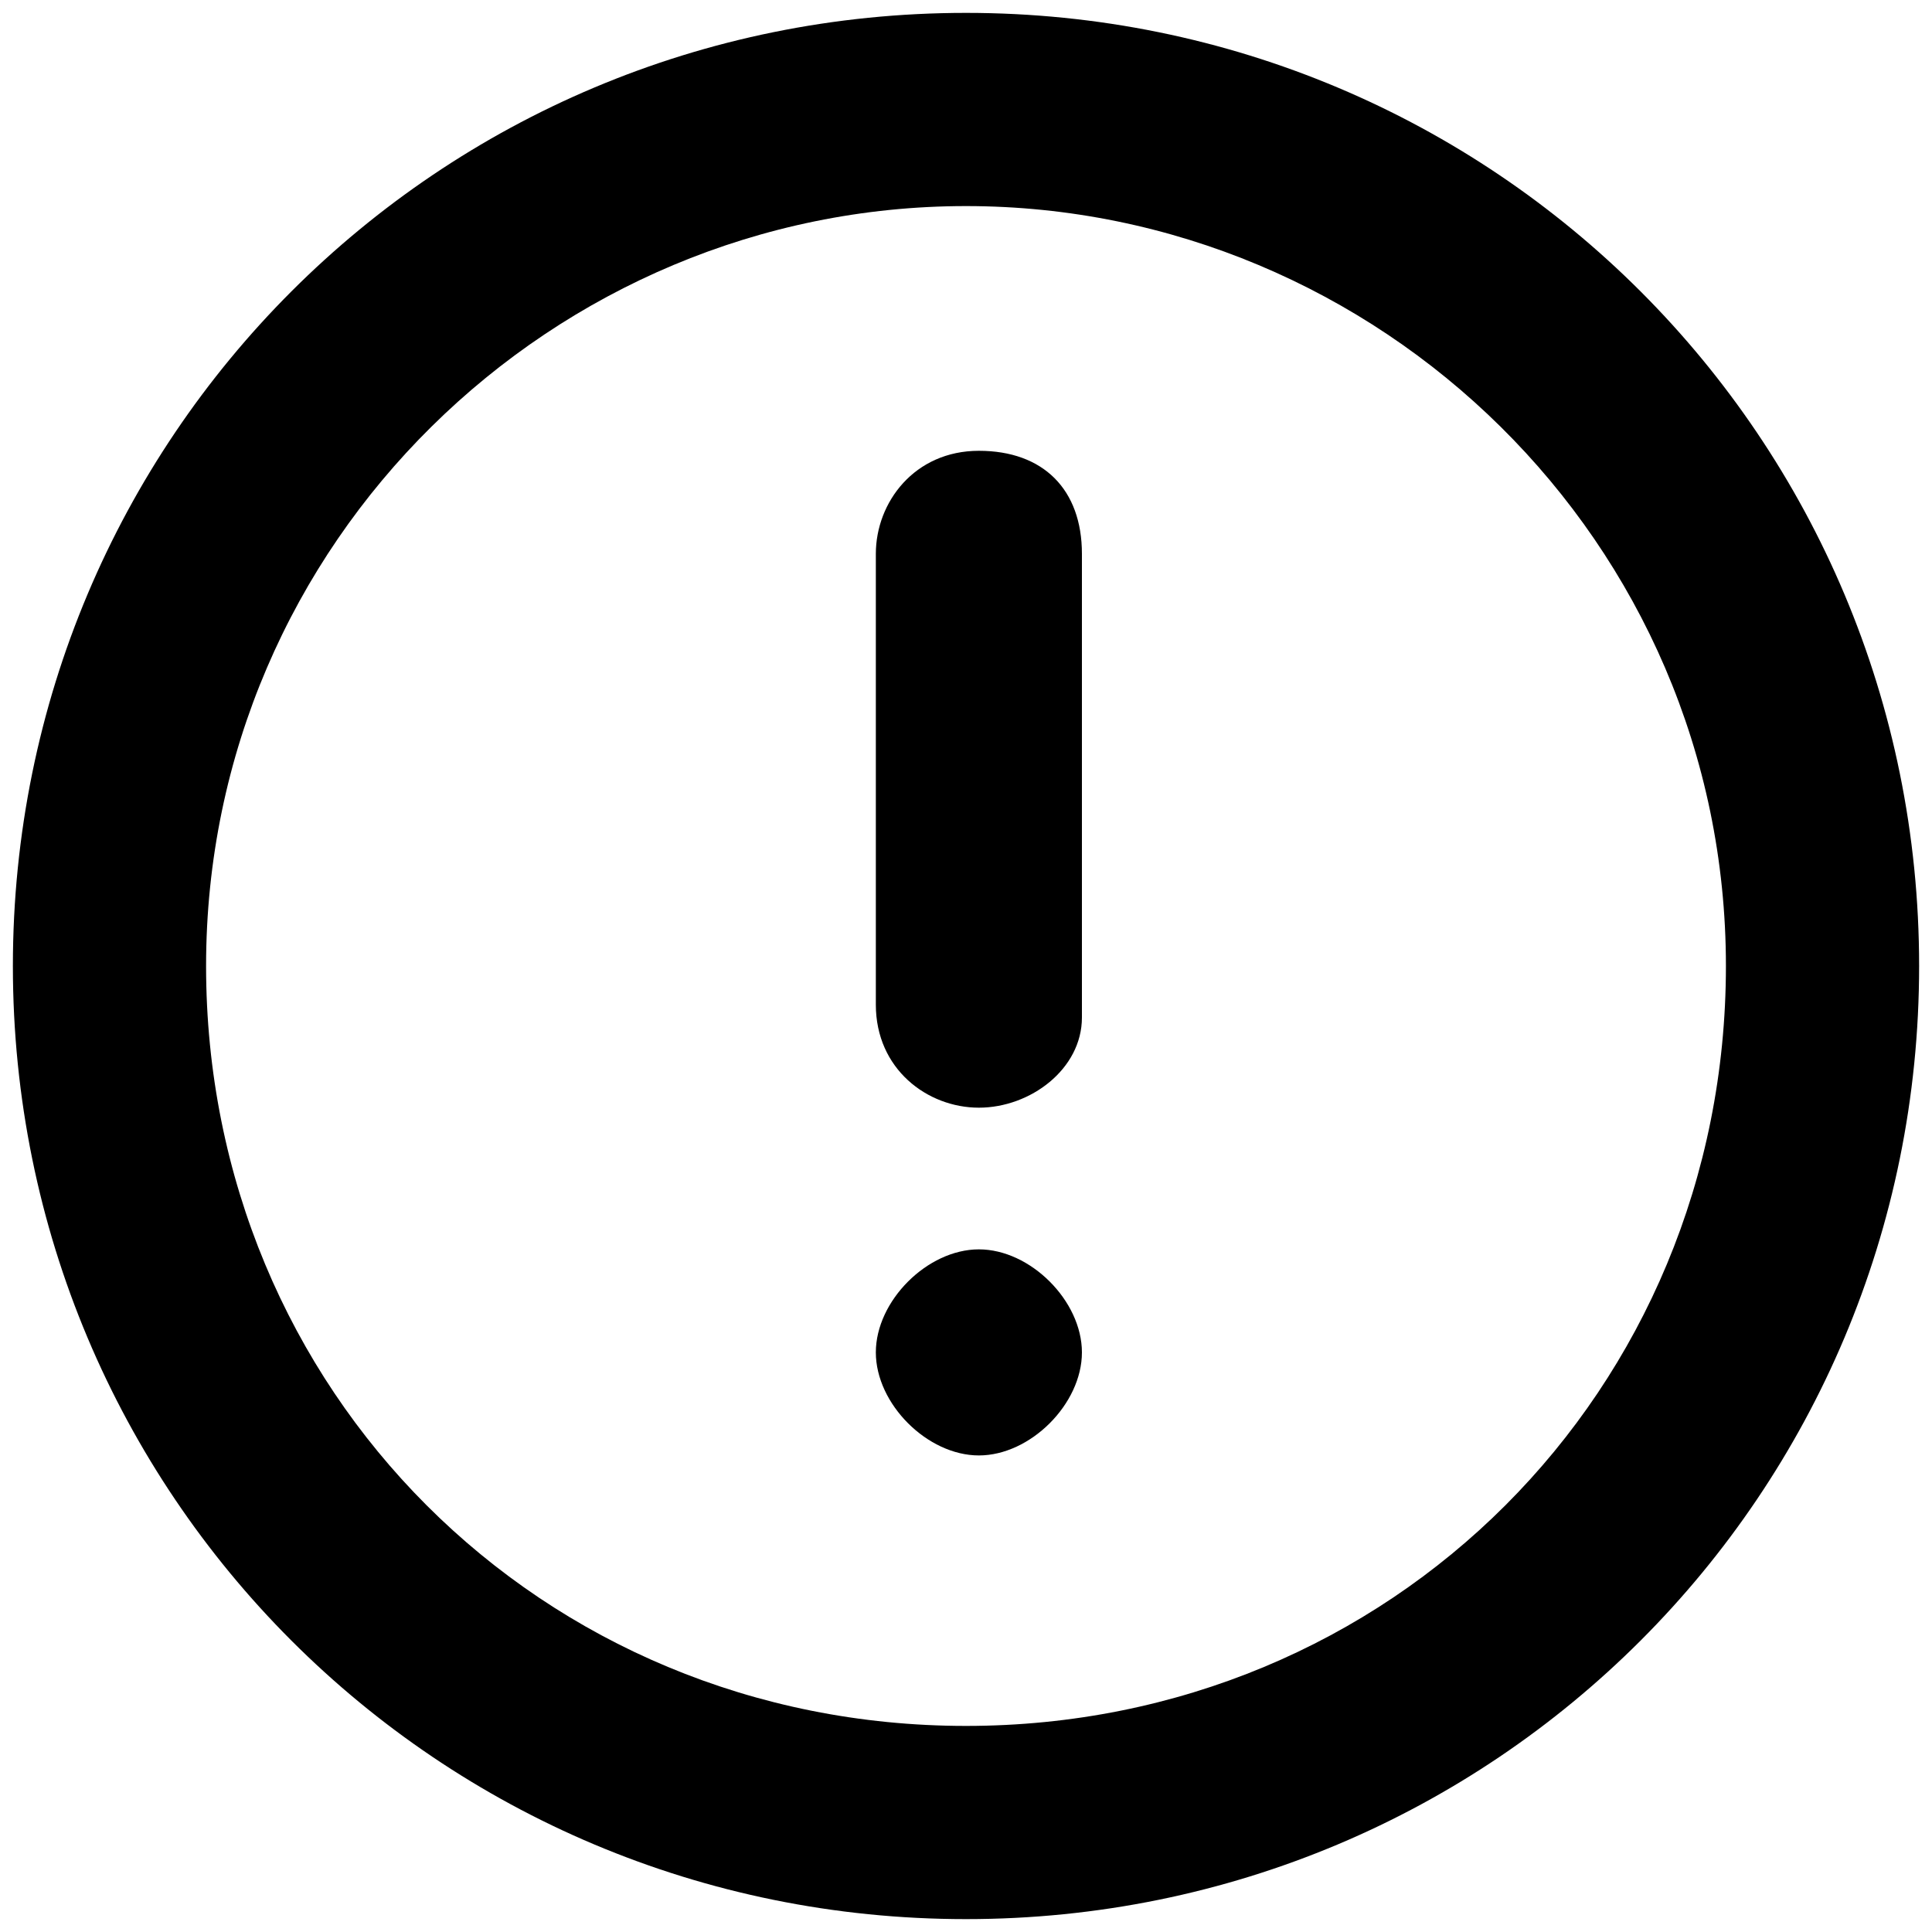
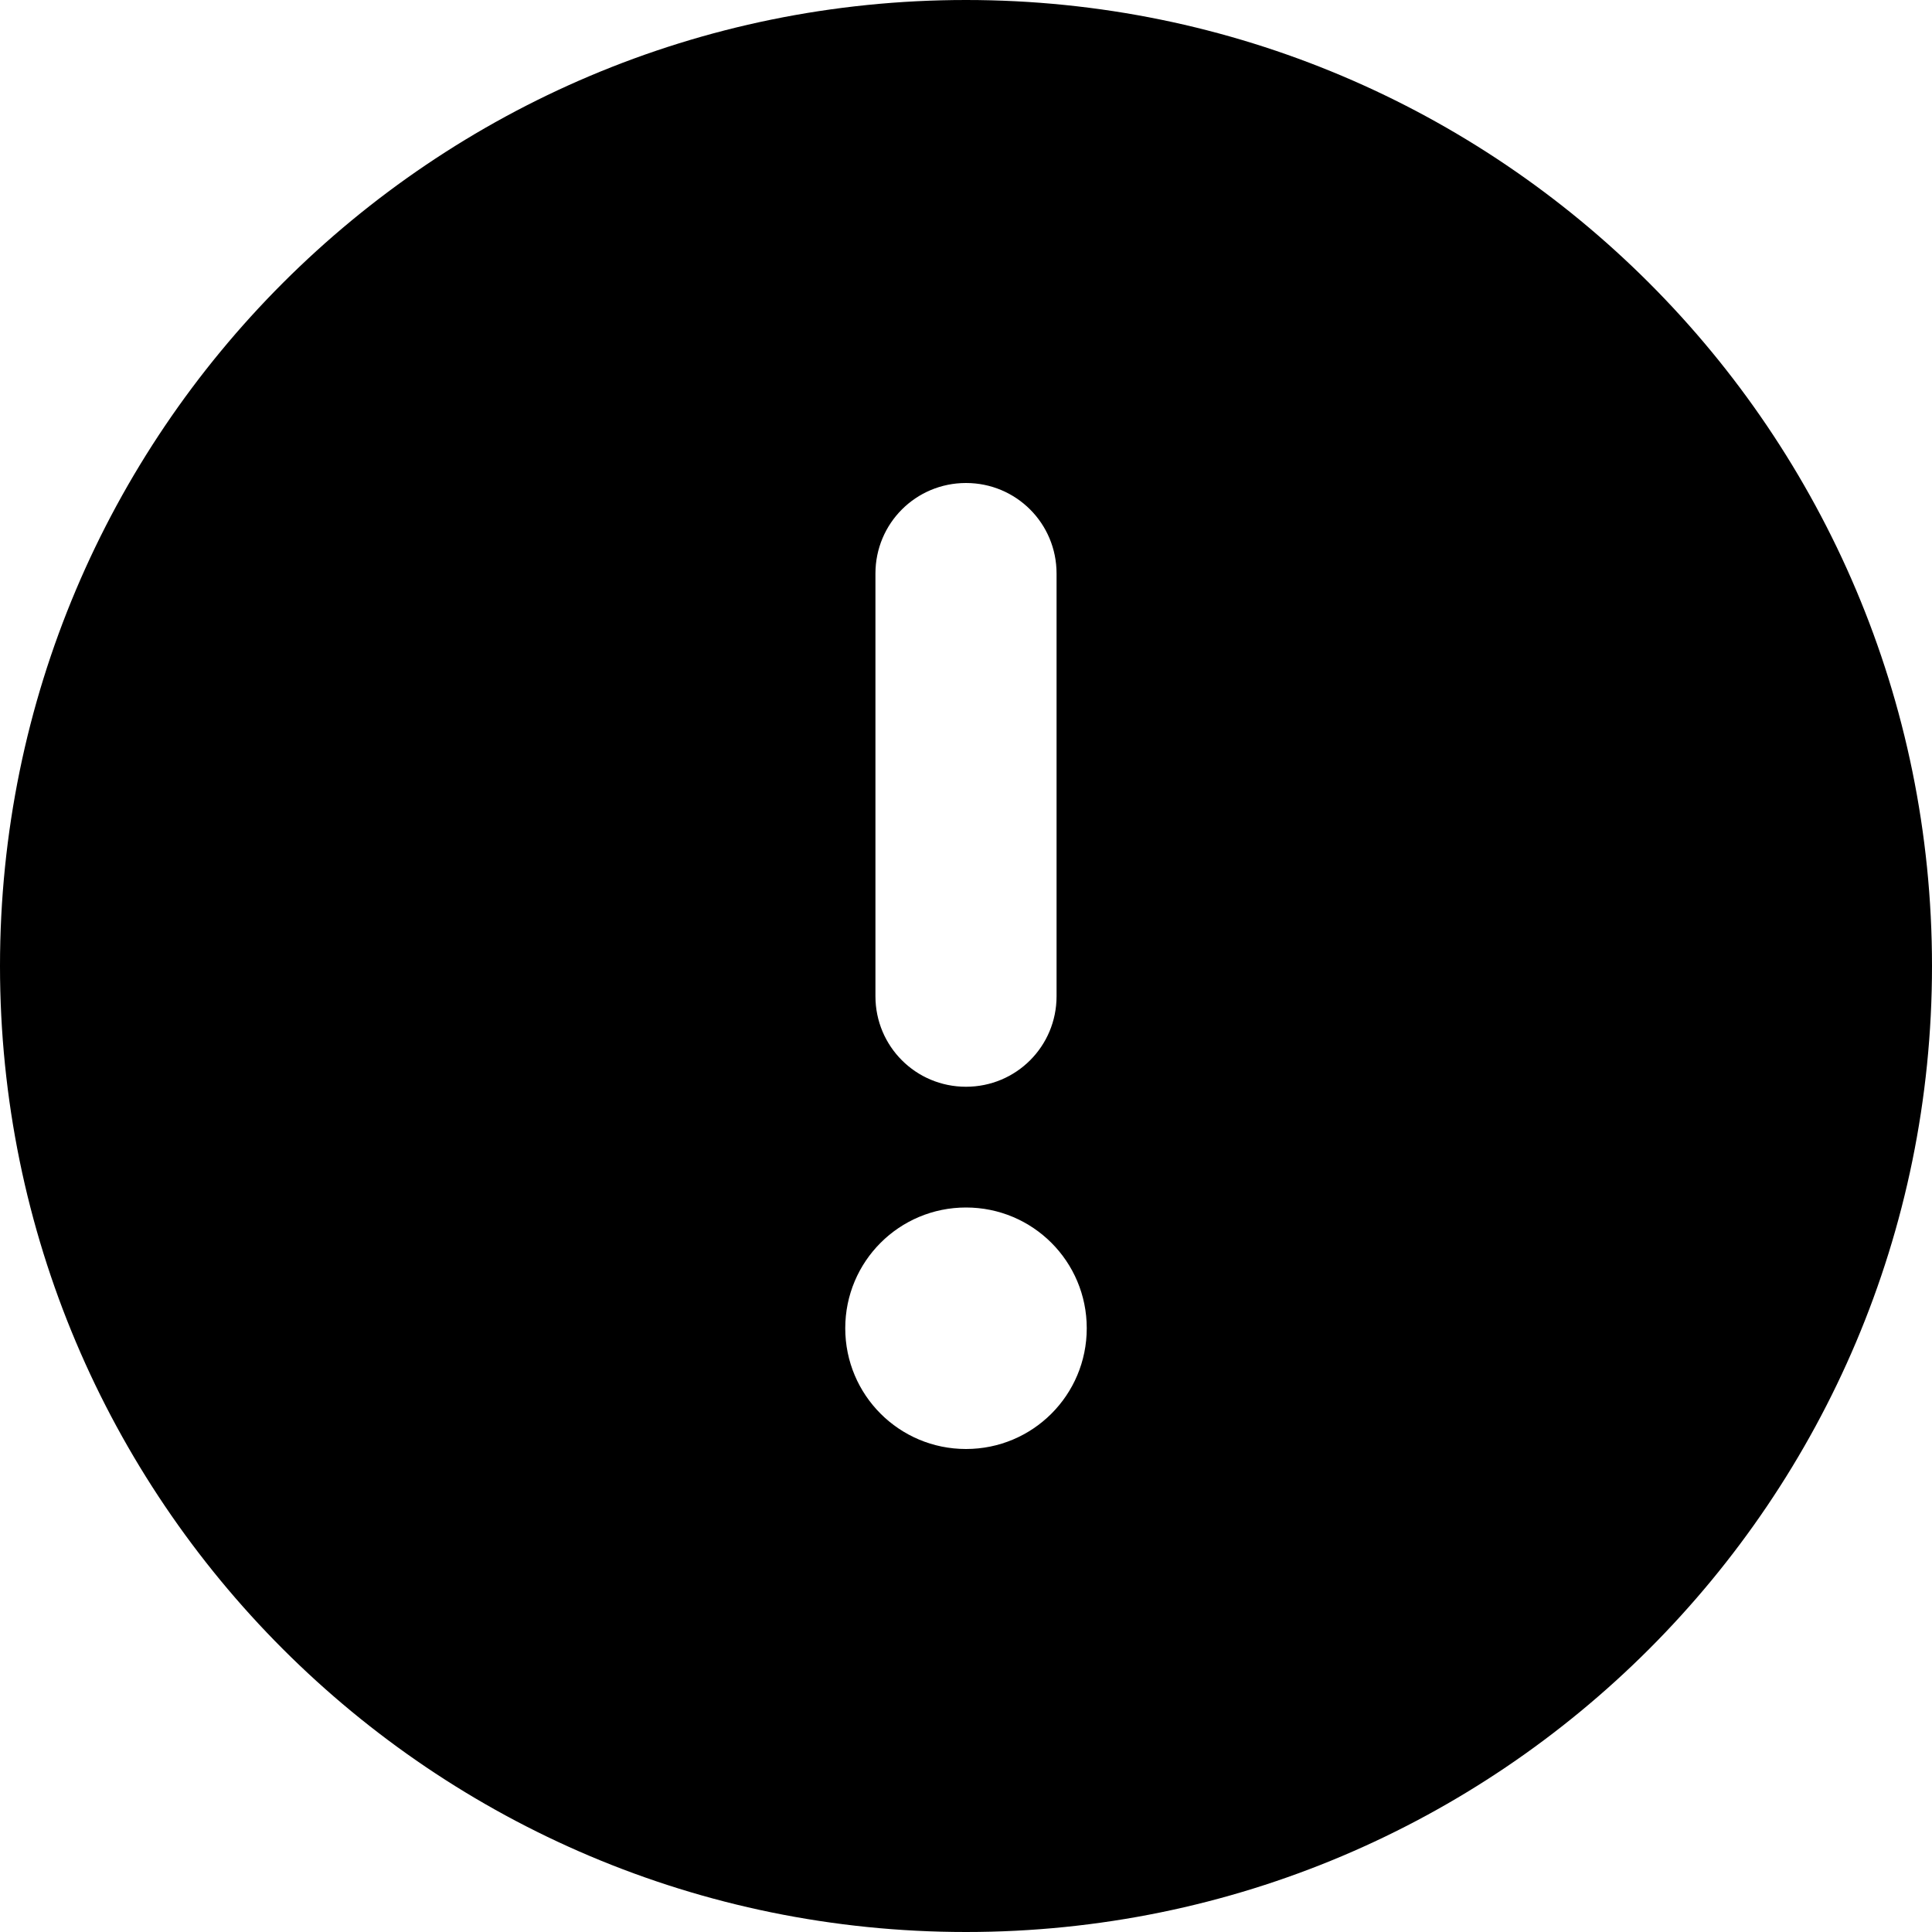
- <svg xmlns="http://www.w3.org/2000/svg" version="1.1" id="Layer_1" x="0px" y="0px" viewBox="0 0 15 15" style="enable-background:new 0 0 15 15;" xml:space="preserve">
-   <path d="M7.6,8.6c-0.4,0-0.8-0.3-0.8-0.8V4.3c0-0.4,0.3-0.8,0.8-0.8s0.8,0.3,0.8,0.8v3.6C8.4,8.3,8,8.6,7.6,8.6z" />
-   <path d="M7.5,1.6c3.2,0,5.9,2.6,5.9,5.9s-2.6,5.9-5.9,5.9s-5.9-2.6-5.9-5.9S4.3,1.6,7.5,1.6 M7.5,0.1c-4.1,0-7.4,3.3-7.4,7.4  c0,4.1,3.3,7.4,7.4,7.4c4.1,0,7.4-3.3,7.4-7.4C14.9,3.4,11.6,0.1,7.5,0.1L7.5,0.1z" />
-   <path d="M7.6,9.7c-0.4,0-0.8,0.4-0.8,0.8s0.4,0.8,0.8,0.8s0.8-0.4,0.8-0.8S8,9.7,7.6,9.7L7.6,9.7z" />
+ <svg xmlns="http://www.w3.org/2000/svg" viewBox="0 0 512 512">
+   <path d="M256 512c141.4 0 256-114.6 256-256S397.4 0 256 0S0 114.6 0 256S114.6 512 256 512zm0-384c13.3 0 24 10.7 24 24V264c0 13.3-10.7 24-24 24s-24-10.7-24-24V152c0-13.3 10.7-24 24-24zm32 224c0 17.7-14.3 32-32 32s-32-14.3-32-32s14.3-32 32-32s32 14.3 32 32z" fill="currentColor" />
</svg>
